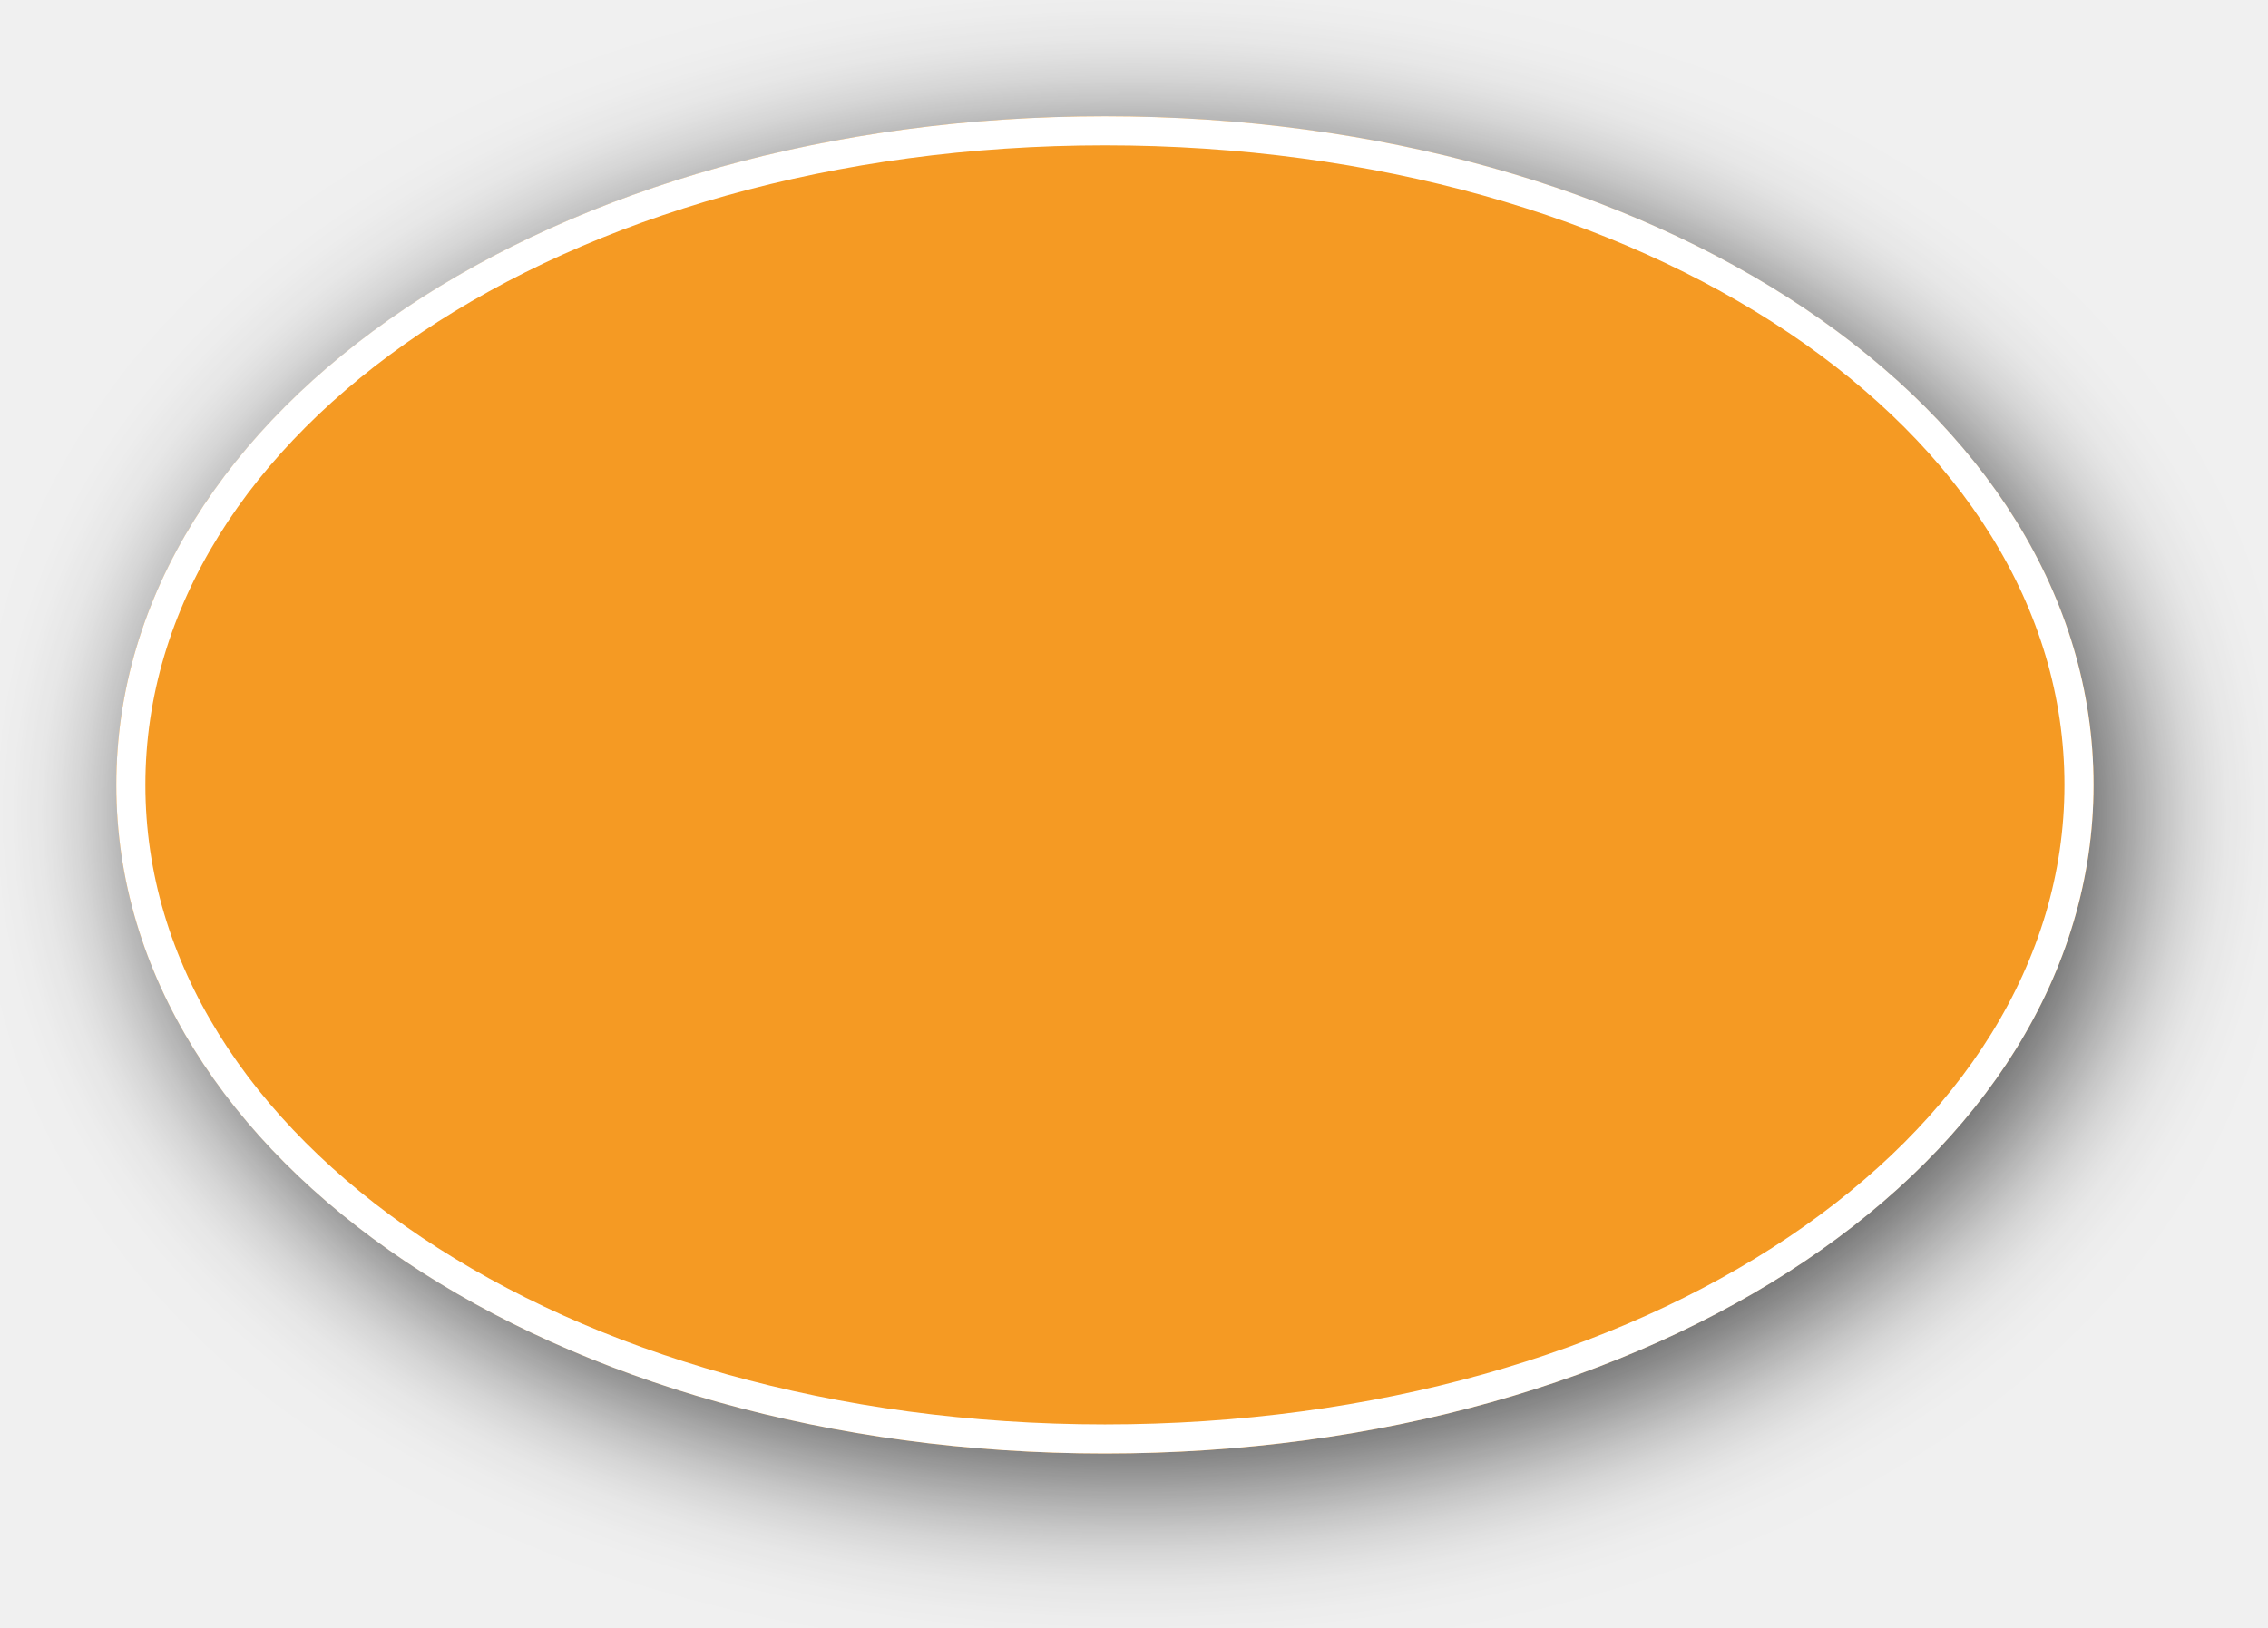
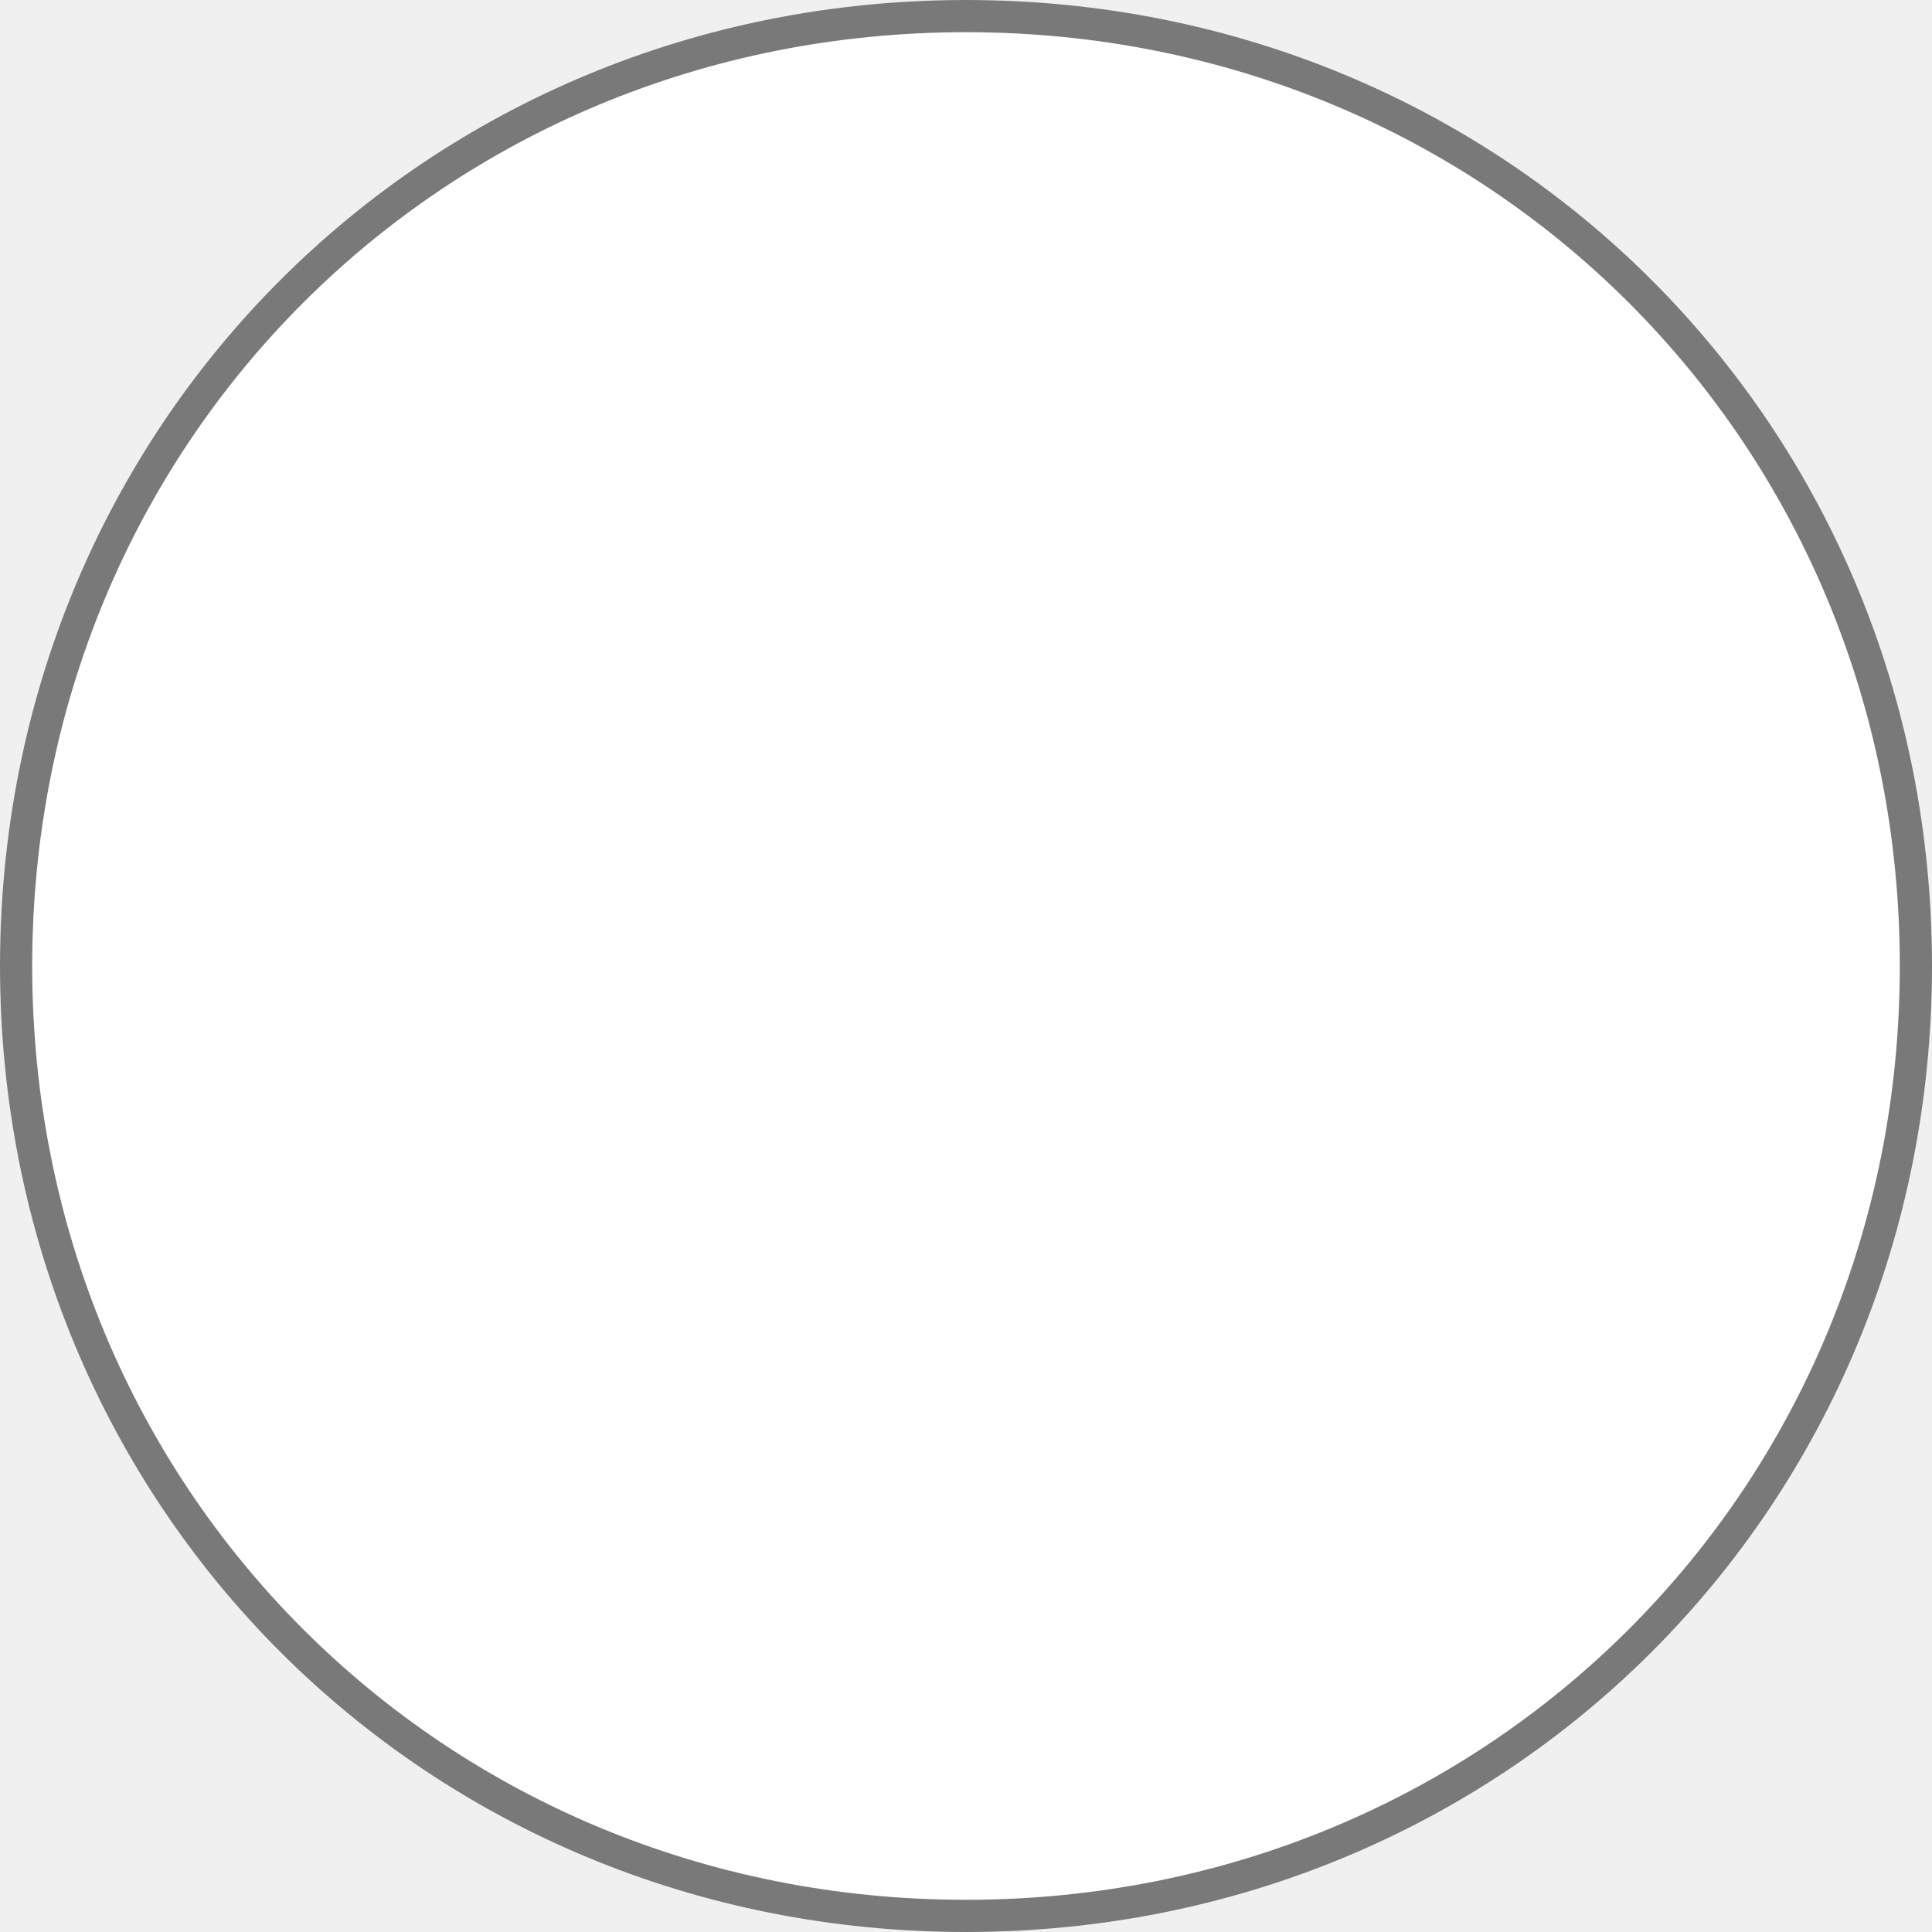
- <svg xmlns="http://www.w3.org/2000/svg" xmlns:xlink="http://www.w3.org/1999/xlink" version="1.1" width="78px" height="56px">
-   <defs>
-     <filter x="866px" y="666px" width="78px" height="56px" filterUnits="userSpaceOnUse" id="filter204">
-       <feOffset dx="1" dy="1" in="SourceAlpha" result="shadowOffsetInner" />
-       <feGaussianBlur stdDeviation="2.5" in="shadowOffsetInner" result="shadowGaussian" />
-       <feComposite in2="shadowGaussian" operator="atop" in="SourceAlpha" result="shadowComposite" />
-       <feColorMatrix type="matrix" values="0 0 0 0 0  0 0 0 0 0  0 0 0 0 0  0 0 0 0.698 0  " in="shadowComposite" />
-     </filter>
-     <g id="widget205">
-       <path d="M 904 670  C 923.04 670  938 680.12  938 693  C 938 705.88  923.04 716  904 716  C 884.96 716  870 705.88  870 693  C 870 680.12  884.96 670  904 670  Z " fill-rule="nonzero" fill="#f59a23" stroke="none" />
-       <path d="M 904 670.5  C 922.76 670.5  937.5 680.4  937.5 693  C 937.5 705.6  922.76 715.5  904 715.5  C 885.24 715.5  870.5 705.6  870.5 693  C 870.5 680.4  885.24 670.5  904 670.5  Z " stroke-width="1" stroke="#ffffff" fill="none" />
-     </g>
-   </defs>
-   <g transform="matrix(1 0 0 1 -866 -666 )">
-     <use xlink:href="#widget205" filter="url(#filter204)" />
-     <use xlink:href="#widget205" />
+ <svg xmlns="http://www.w3.org/2000/svg" version="1.1" width="60px" height="60px">
+   <g transform="matrix(1 0 0 1 0 -300 )">
+     <path d="M 30 300  C 46.8 300  60 313.2  60 330  C 60 346.8  46.8 360  30 360  C 13.2 360  0 346.8  0 330  C 0 313.2  13.2 300  30 300  Z " fill-rule="nonzero" fill="#ffffff" stroke="none" />
+     <path d="M 30 300.5  C 46.52 300.5  59.5 313.48  59.5 330  C 59.5 346.52  46.52 359.5  30 359.5  C 13.48 359.5  0.5 346.52  0.5 330  C 0.5 313.48  13.48 300.5  30 300.5  Z " stroke-width="1" stroke="#797979" fill="none" />
  </g>
</svg>
